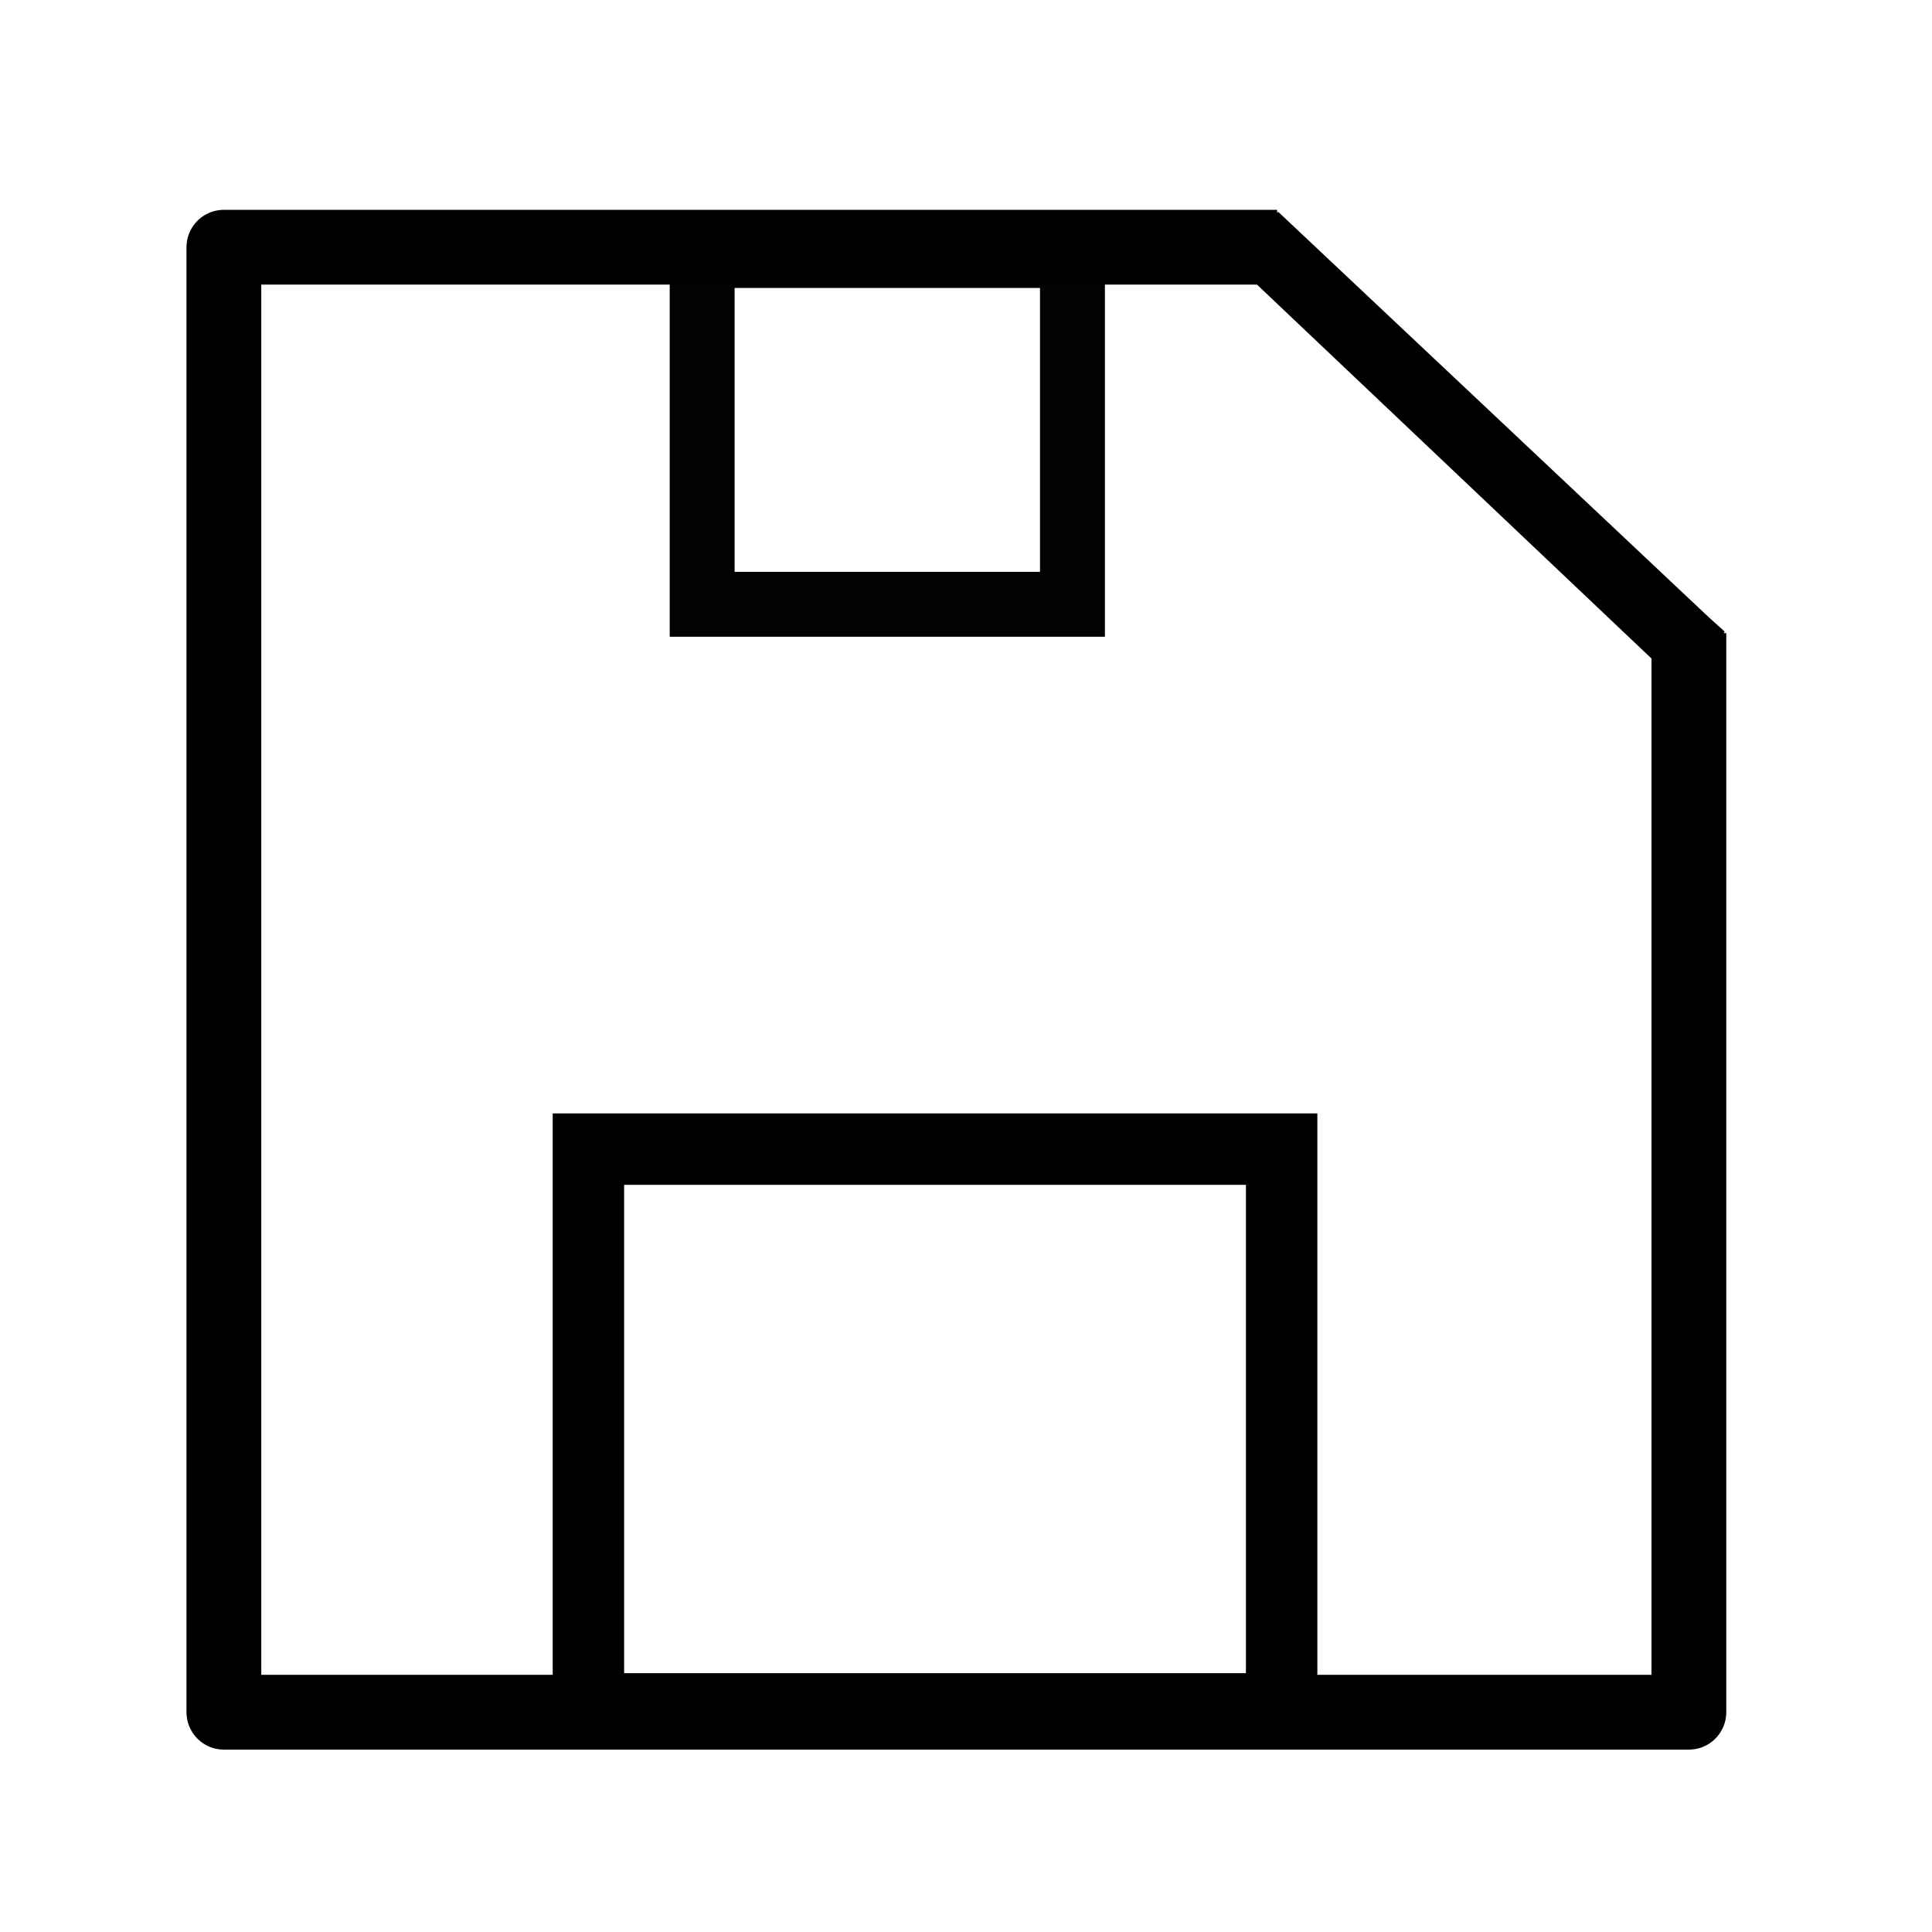
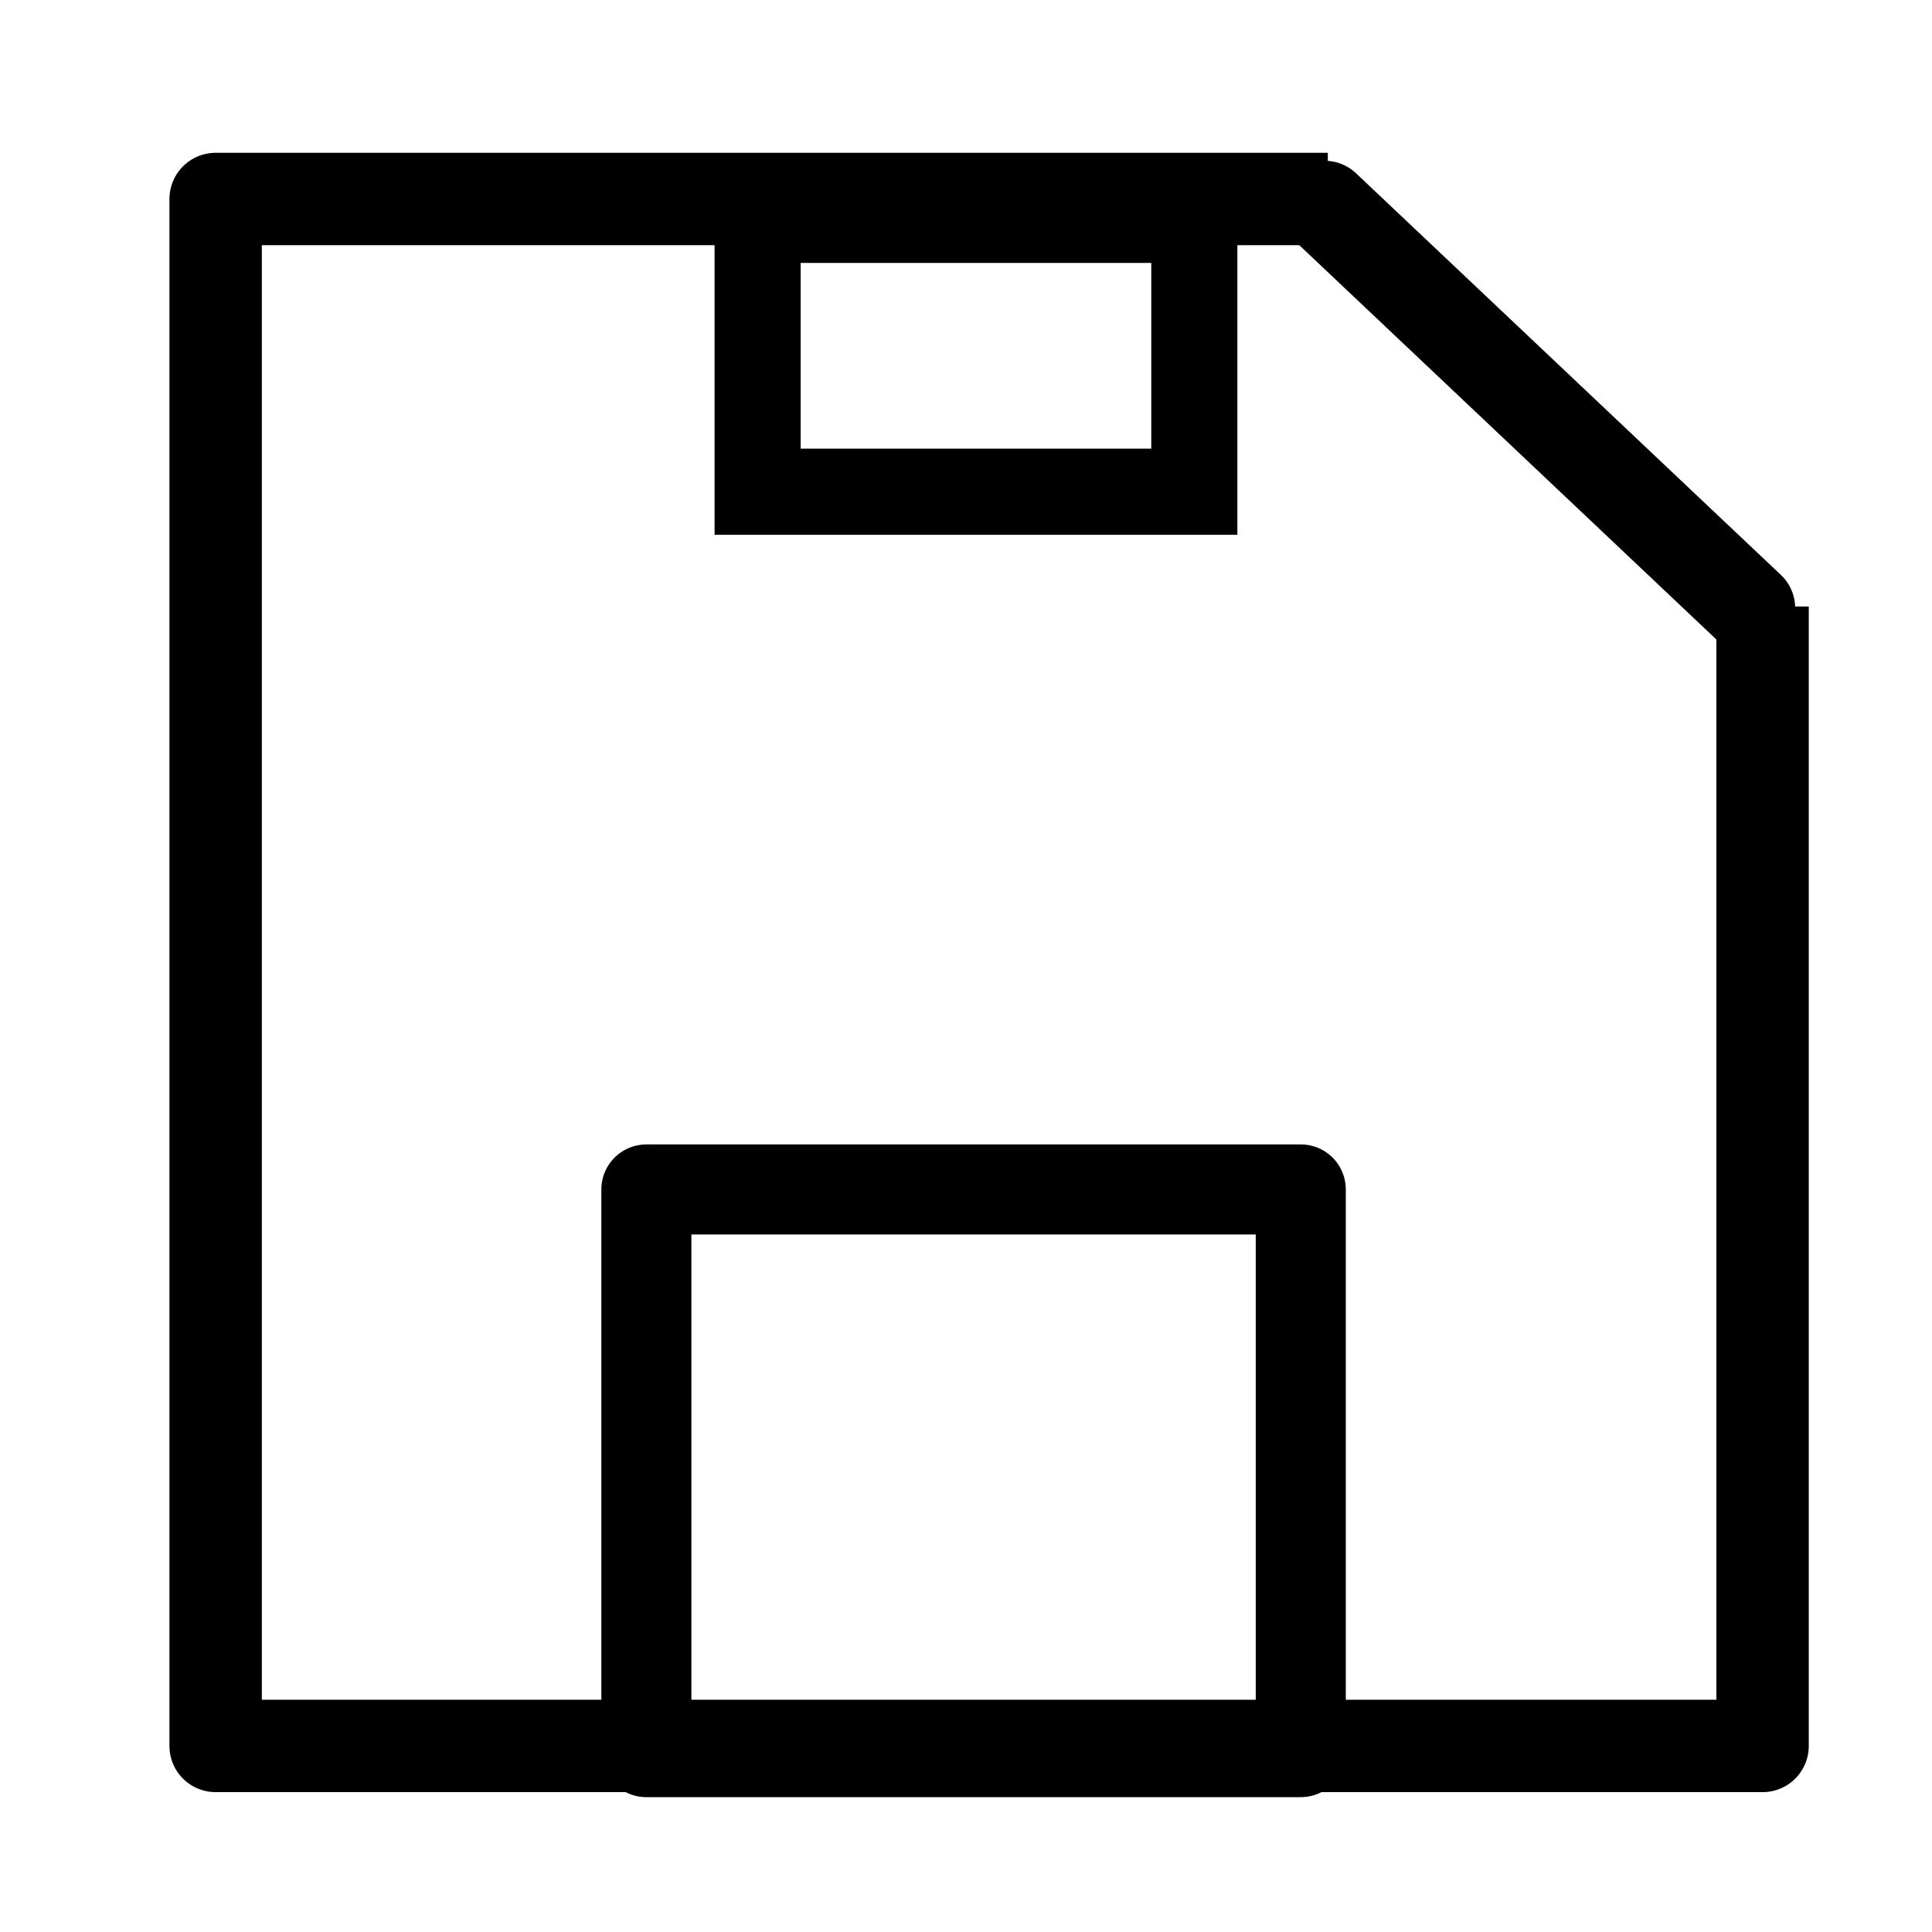
<svg xmlns="http://www.w3.org/2000/svg" version="1.1" id="svg1" width="32" height="32" viewBox="0 0 32 32">
  <defs id="defs1">
    <clipPath clipPathUnits="userSpaceOnUse" id="clipPath8">
      <rect style="fill:#ff0000;fill-opacity:1;stroke:#000000;stroke-width:0;stroke-linecap:round;stroke-linejoin:round;stroke-dasharray:none;stroke-opacity:1;paint-order:stroke fill markers" id="rect9" width="7.231" height="6.036" x="16.053" y="14.262" />
    </clipPath>
    <clipPath clipPathUnits="userSpaceOnUse" id="clipPath3">
-       <rect style="display:none;fill:none;fill-opacity:1;stroke:#000000;stroke-width:1.1;stroke-linecap:round;stroke-linejoin:round;stroke-dasharray:none;stroke-opacity:1;paint-order:fill markers stroke" id="rect4" width="11.144" height="9.619" x="20.829" y="1.128" d="m 20.829,1.128 h 11.144 v 9.619 H 20.829 Z" />
-       <path id="lpe_path-effect4" style="fill:none;fill-opacity:1;stroke:#000000;stroke-width:1.1;stroke-linecap:round;stroke-linejoin:round;stroke-dasharray:none;stroke-opacity:1;paint-order:fill markers stroke" class="powerclip" d="M -0.973,-0.774 H 32.747 V 32.946 H -0.973 Z M 20.829,1.128 v 9.619 H 31.973 V 1.128 Z" />
+       <rect style="display:block;fill:none;fill-opacity:1;stroke:#000000;stroke-width:1.1;stroke-linecap:round;stroke-linejoin:round;stroke-dasharray:none;stroke-opacity:1;paint-order:fill markers stroke" id="rect4" width="11.144" height="9.619" x="20.829" y="1.128" />
    </clipPath>
    <clipPath clipPathUnits="userSpaceOnUse" id="clipath_lpe_path-effect7">
-       <rect style="display:block;fill:none;fill-opacity:1;stroke:#000000;stroke-width:1.1;stroke-linecap:round;stroke-linejoin:round;stroke-dasharray:none;stroke-opacity:1;paint-order:fill markers stroke" id="rect7" width="11.144" height="9.619" x="20.829" y="1.128" />
+       <rect style="display:none;fill:none;fill-opacity:1;stroke:#000000;stroke-width:1.1;stroke-linecap:round;stroke-linejoin:round;stroke-dasharray:none;stroke-opacity:1;paint-order:fill markers stroke" id="rect7" width="11.144" height="9.619" x="20.829" y="1.128" d="m 20.829,1.128 h 11.144 v 9.619 H 20.829 Z" />
+       <path id="lpe_path-effect7" style="fill:none;fill-opacity:1;stroke:#000000;stroke-width:1.1;stroke-linecap:round;stroke-linejoin:round;stroke-dasharray:none;stroke-opacity:1;paint-order:fill markers stroke" class="powerclip" d="M -1.071,-0.872 H 32.846 V 33.045 H -1.071 Z M 20.829,1.128 v 9.619 H 31.973 V 1.128 Z" />
    </clipPath>
-     <filter style="color-interpolation-filters:sRGB;" id="filter14" x="-0.054" y="-0.03" width="1.096" height="1.104">
-       <feFlood result="flood" in="SourceGraphic" flood-opacity="1" flood-color="rgb(170,170,170)" id="feFlood13" />
-       <feGaussianBlur result="blur" in="SourceGraphic" stdDeviation="0.3" id="feGaussianBlur13" />
-       <feOffset result="offset" in="blur" dx="0.3" dy="0.5" id="feOffset13" />
-       <feComposite result="comp1" operator="in" in="flood" in2="offset" id="feComposite13" />
-       <feComposite result="comp2" operator="over" in="SourceGraphic" in2="comp1" id="feComposite14" />
-     </filter>
  </defs>
  <g id="g1">
-     <g id="g2">
-       <rect style="fill:none;fill-opacity:1;stroke:#000000;stroke-width:1.075;stroke-linecap:square;stroke-linejoin:miter;stroke-dasharray:none;stroke-opacity:0.992;paint-order:fill markers stroke" id="rect11" width="6.133" height="5.777" x="11.63" y="4.232" />
-       <rect style="fill:none;fill-opacity:1;stroke:#000000;stroke-width:1.183;stroke-linecap:square;stroke-linejoin:miter;stroke-dasharray:none;stroke-opacity:1;paint-order:fill markers stroke" id="rect8" width="11.482" height="9.272" x="9.746" y="19.033" />
-       <g id="g5" transform="matrix(1.075144,0,0,1.075144,-1.240731,-1.068061)">
-         <path style="fill:none;fill-opacity:1;stroke:#000000;stroke-width:1.152;stroke-linecap:round;stroke-linejoin:round;stroke-dasharray:none;stroke-opacity:1;paint-order:fill markers stroke" id="rect2" width="22.569" height="22.569" x="4.603" y="4.802" clip-path="url(#clipPath3)" d="M 4.603,4.802 H 27.172 V 27.371 H 4.603 Z" />
-         <path style="baseline-shift:baseline;display:inline;overflow:visible;opacity:1;stroke-width:1.2;stroke-linecap:square;stroke-dasharray:none;paint-order:fill markers stroke;enable-background:accumulate;stop-color:#000000;stop-opacity:1" d="m 20.845,4.256 -0.695,0.774 0.377,0.356 6.188,5.865 0.445,0.378 0.563,-0.906 -0.246,-0.222 -6.254,-5.889 z" id="path4" />
-       </g>
+     <g id="g2" transform="matrix(1.150864,0,0,1.150864,-1.826901,-2.547425)" style="stroke:#000000;stroke-opacity:1">
+       <path style="fill:none;fill-opacity:1;stroke:#000000;stroke-width:1.348;stroke-linecap:round;stroke-linejoin:round;stroke-dasharray:none;stroke-opacity:1;paint-order:fill markers stroke" id="path5" width="22.569" height="22.569" x="4.603" y="4.802" clip-path="url(#clipath_lpe_path-effect7)" d="M 4.603,4.802 H 27.172 V 27.371 H 4.603 Z" transform="matrix(0.986459,0,0,0.986459,0.1502404,0.340559)" />
+       <path style="fill:none;fill-opacity:1;stroke:#000000;stroke-width:1.313;stroke-linecap:round;stroke-linejoin:round;stroke-dasharray:none;stroke-opacity:1;paint-order:fill markers stroke" d="m 20.652,5.184 6.115,5.781" id="path7" />
+       <rect style="fill:none;fill-opacity:1;stroke:#000000;stroke-width:1.296;stroke-linecap:round;stroke-linejoin:round;stroke-dasharray:none;stroke-opacity:1;paint-order:fill markers stroke" id="rect10" width="9.418" height="8.098" x="10.89" y="19.332" />
+       <rect style="fill:none;fill-opacity:1;stroke:#000000;stroke-width:1.239;stroke-linecap:square;stroke-linejoin:miter;stroke-dasharray:none;stroke-opacity:1;paint-order:fill markers stroke" id="rect12" width="6.285" height="3.912" x="12.491" y="5.378" />
    </g>
  </g>
</svg>
